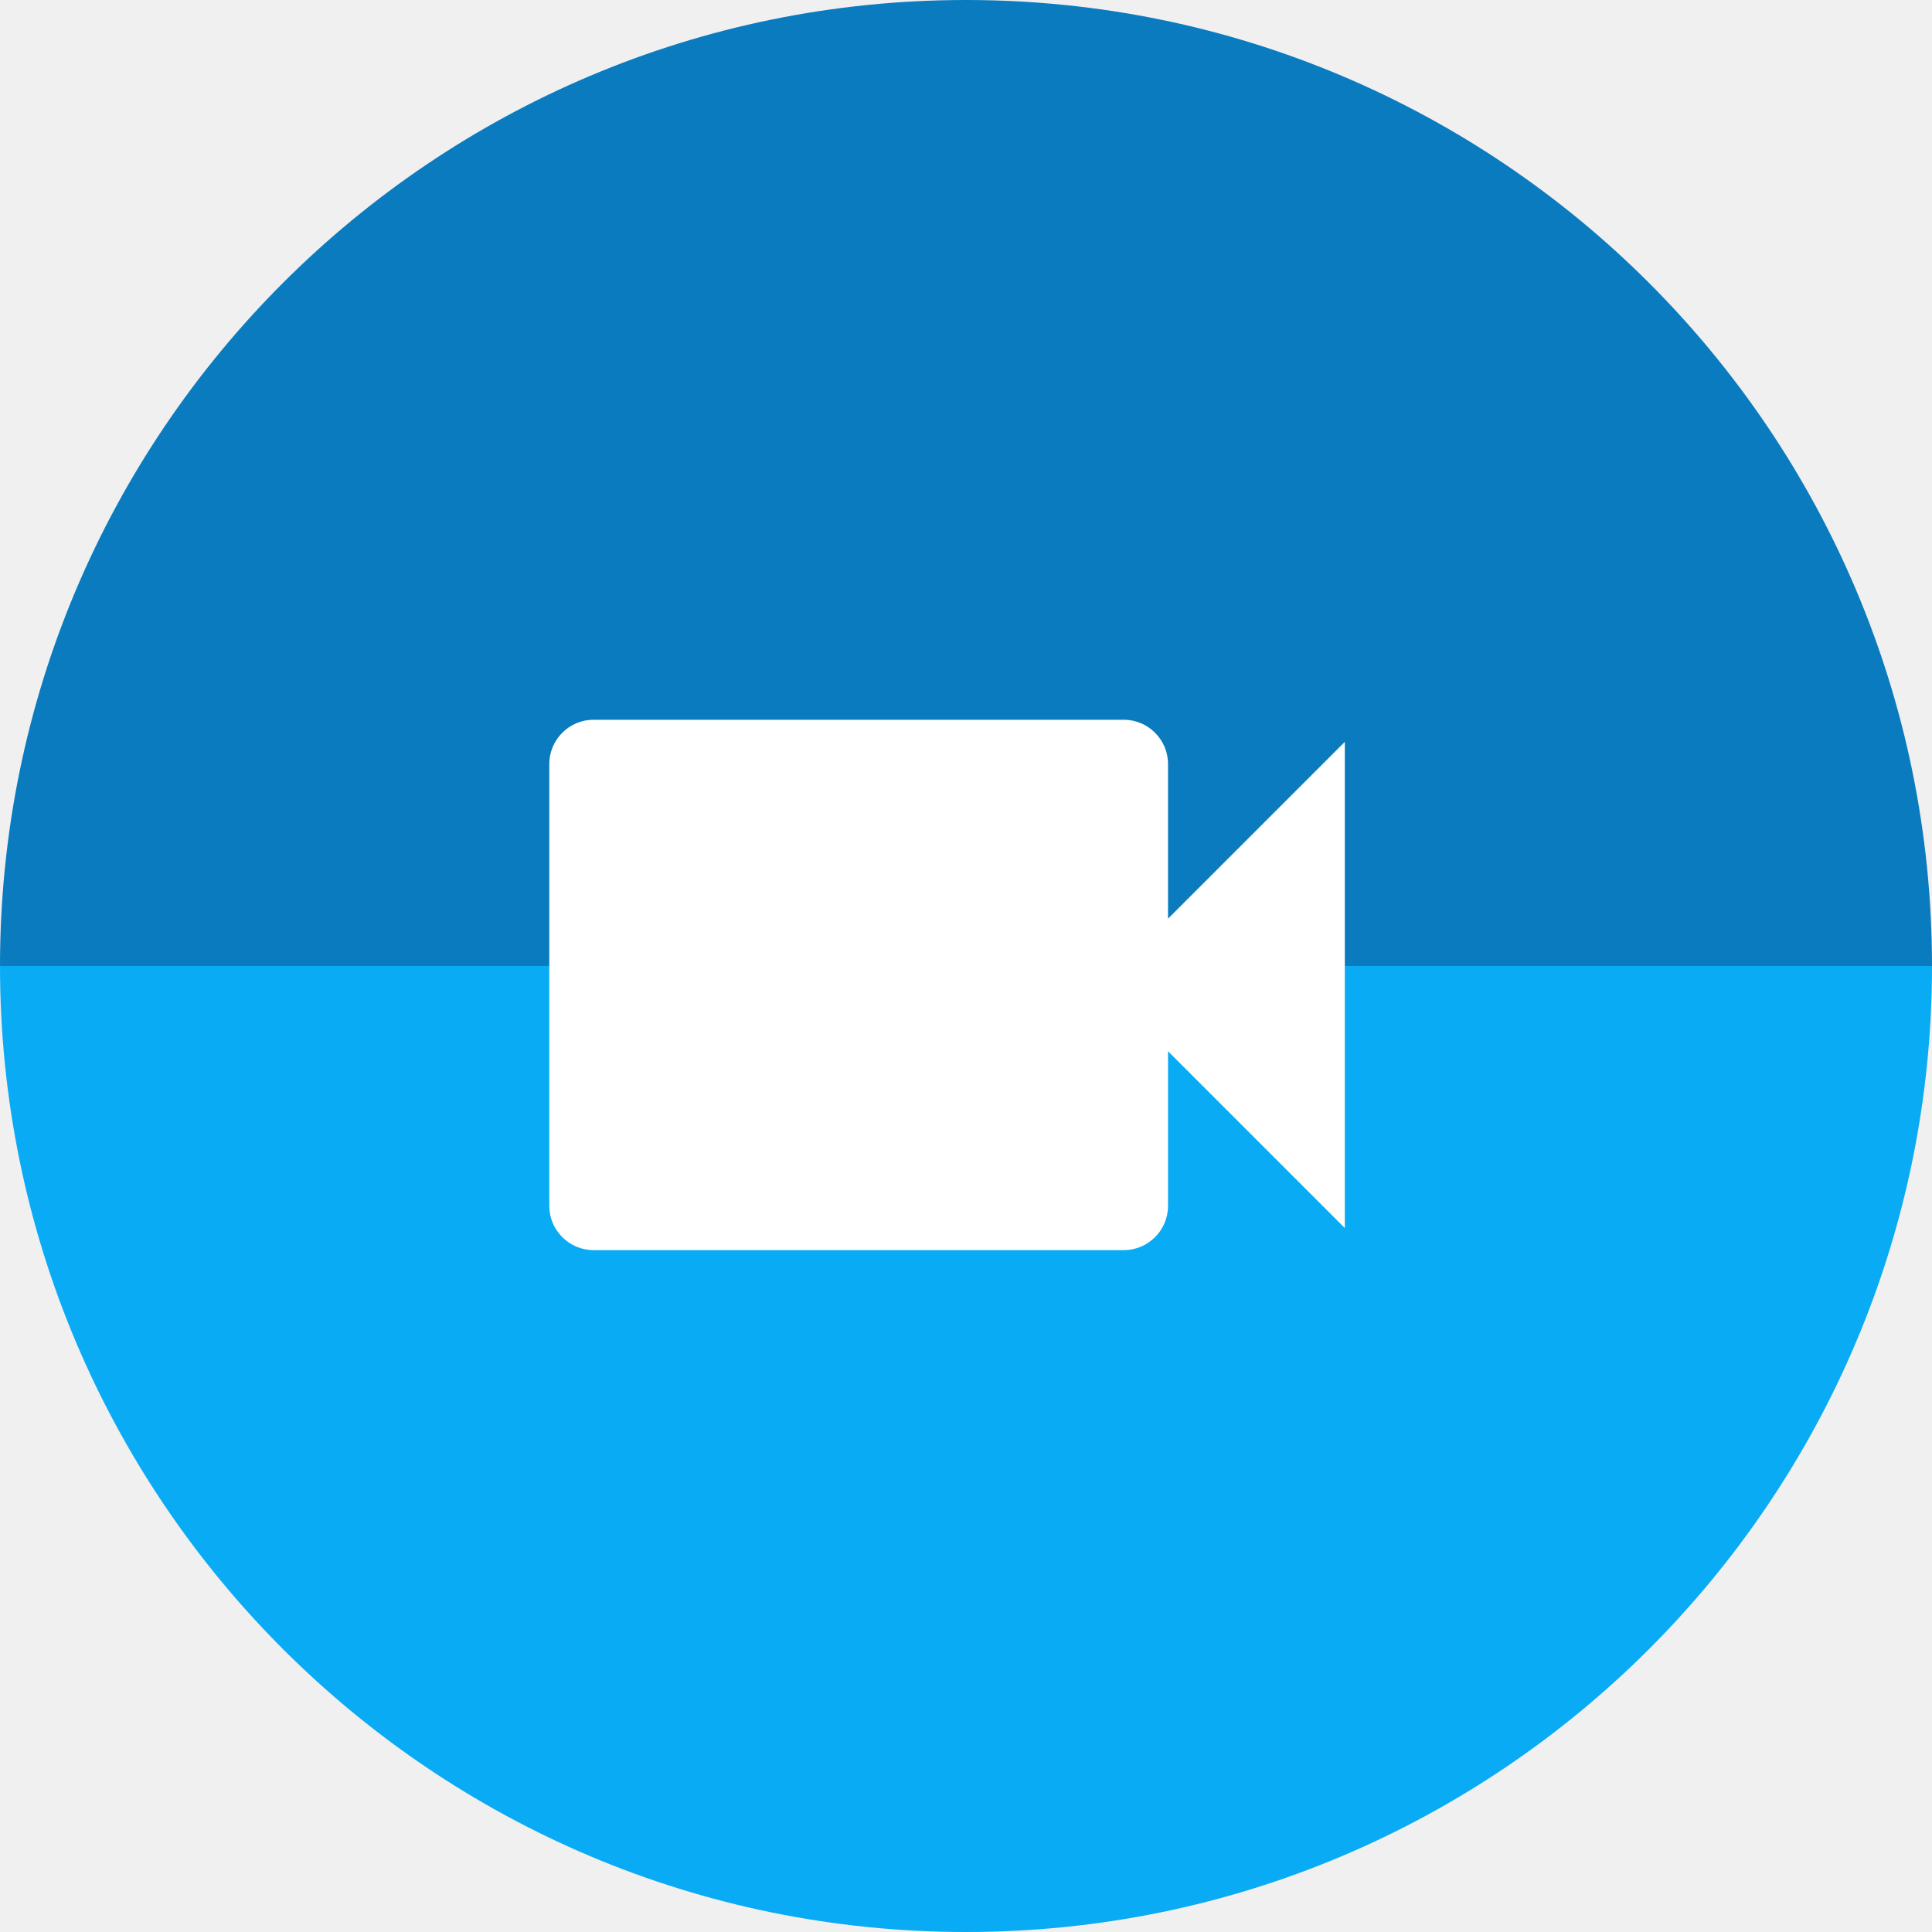
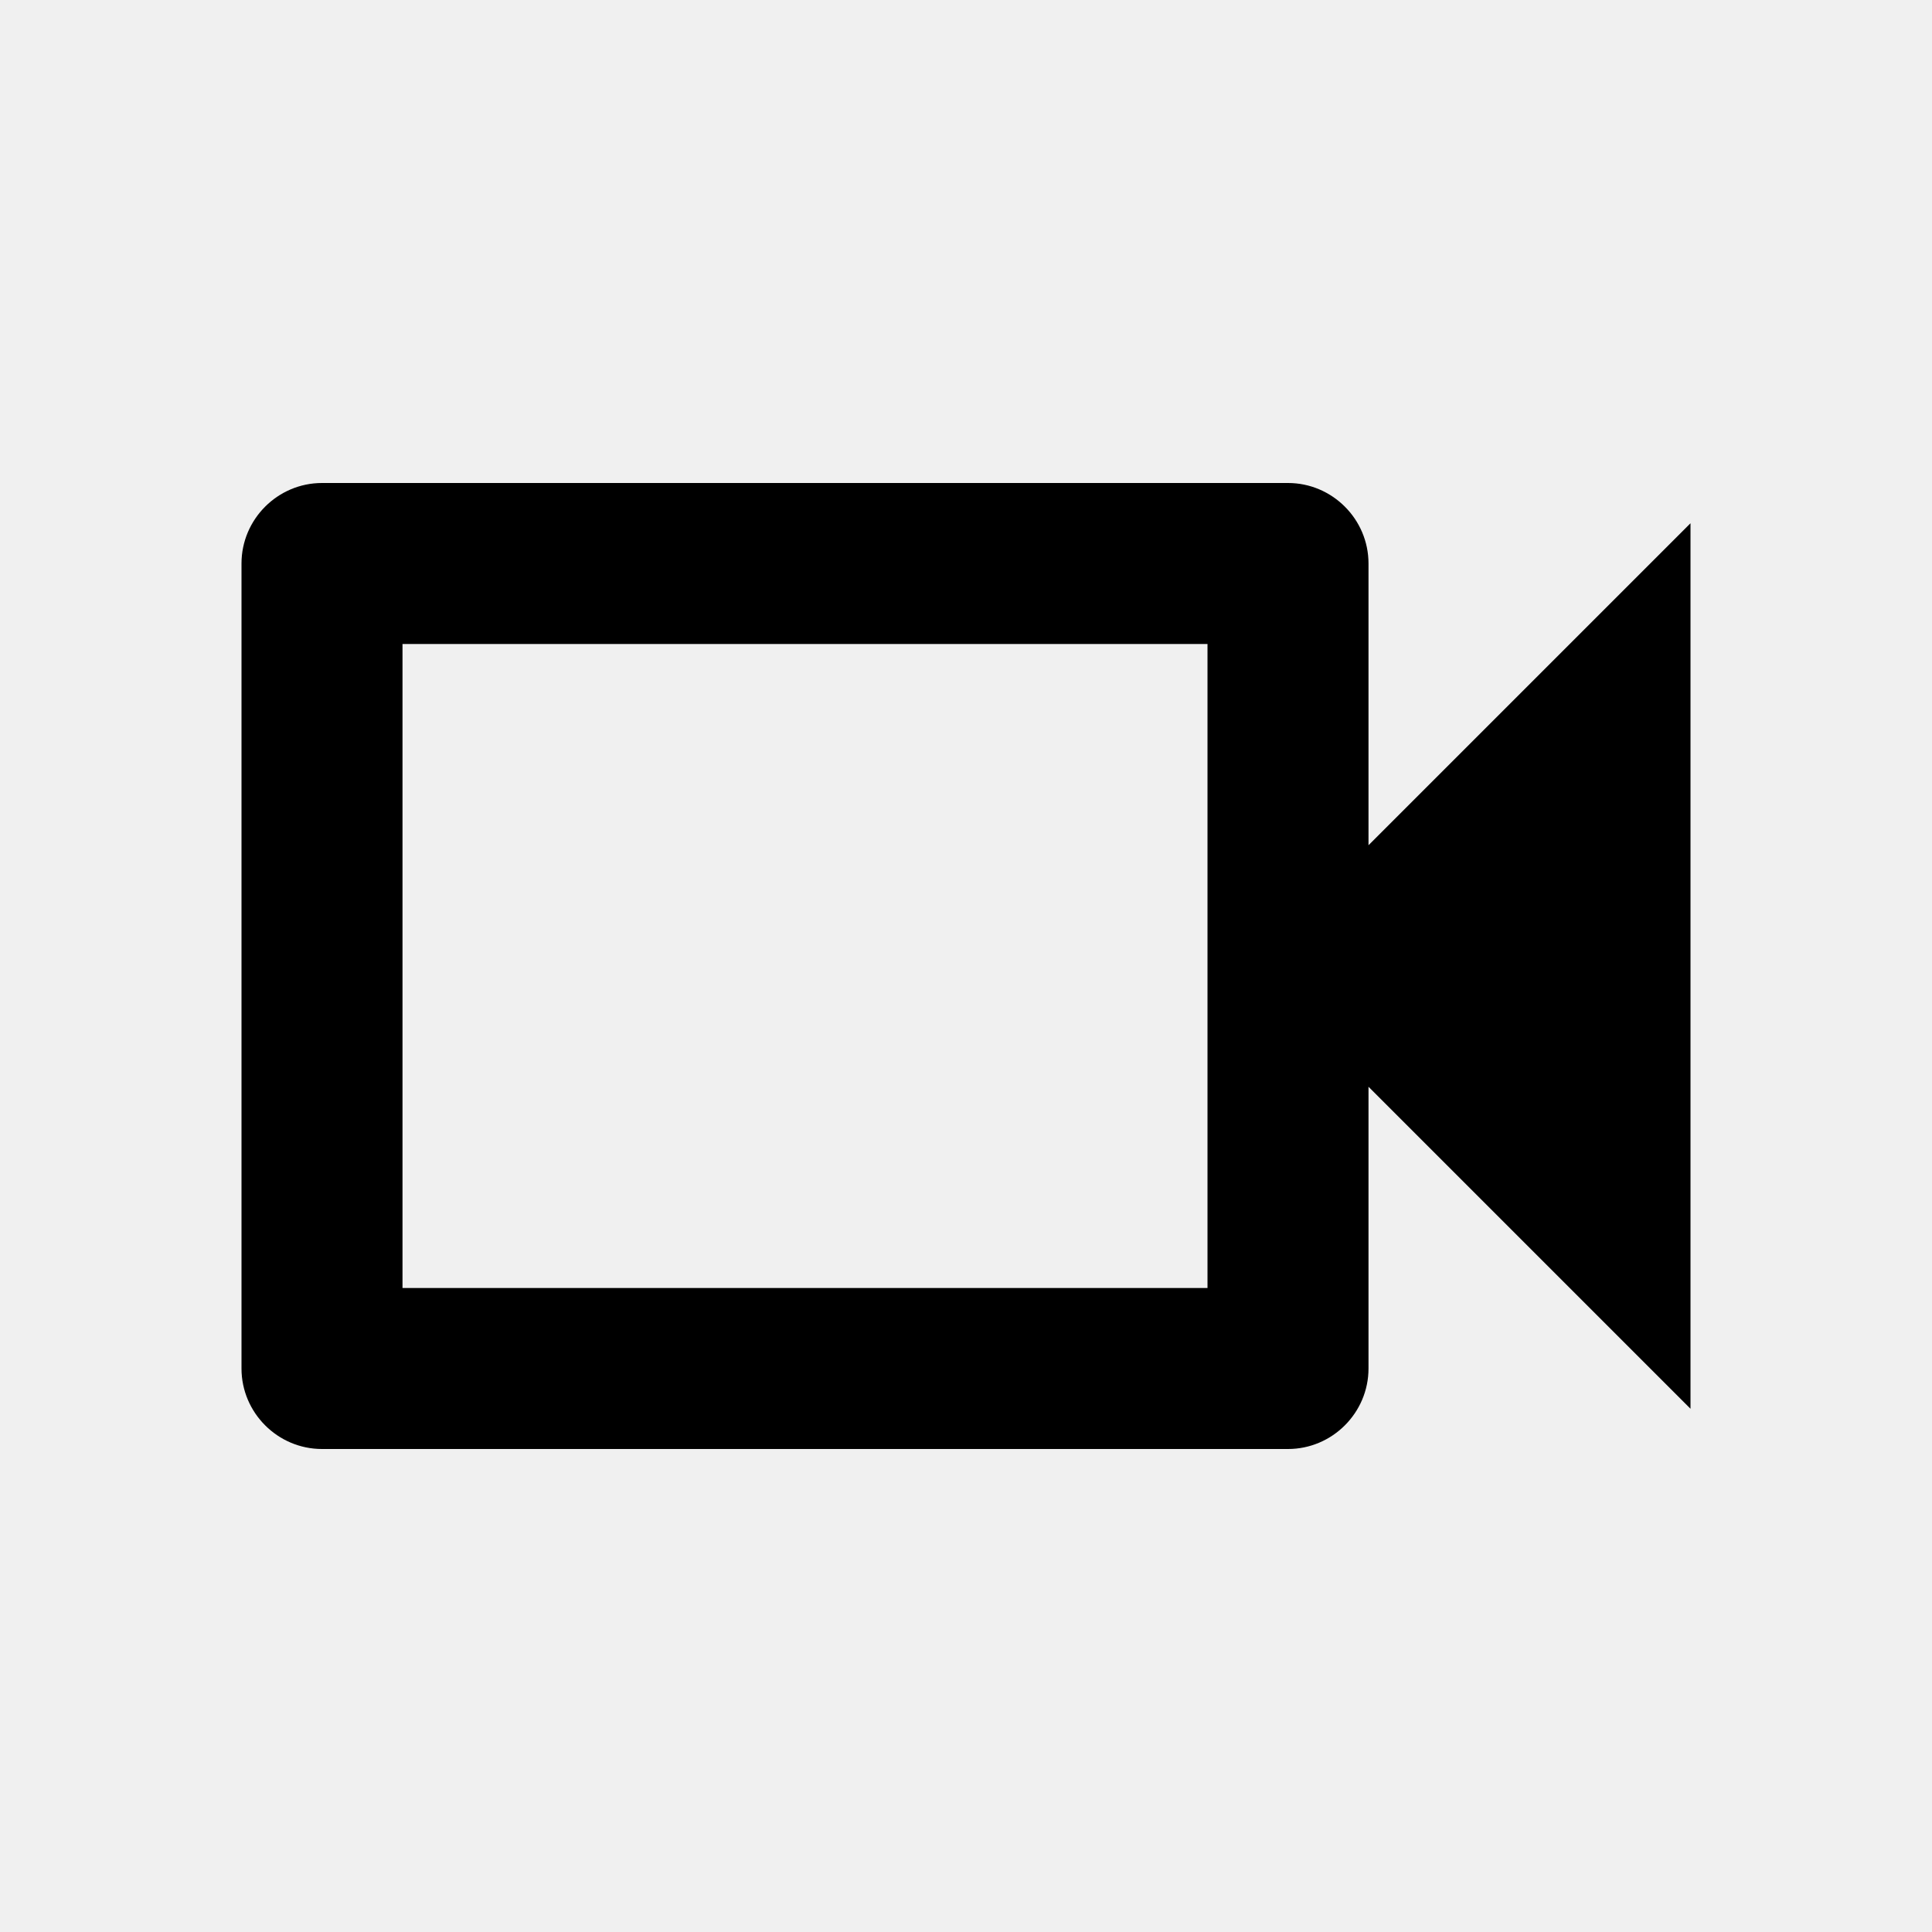
- <svg xmlns="http://www.w3.org/2000/svg" xmlns:xlink="http://www.w3.org/1999/xlink" width="51px" height="51px" viewBox="0 0 51 51" version="1.1">
-   <defs>
-     <circle id="path-1" cx="25.5" cy="25.5" r="25.5" />
-   </defs>
-   <g id="Page-1" stroke="none" stroke-width="1" fill="none" fill-rule="evenodd">
-     <g id="Group-2">
-       <g id="contact_upload_icon">
-         <g id="Clipped">
-           <mask id="mask-2" fill="white">
-             <use xlink:href="#path-1" />
-           </mask>
-           <g id="contact-SVGID_1_" />
-           <g id="Group" mask="url(#mask-2)" fill-rule="nonzero">
-             <g transform="translate(-3, -3)" id="Path">
-               <path d="M28.5,0.9 C13.9,0.9 0.9,7.6 0.9,29.6 L56.1,29.6 C56,10.6 43.1,0.9 28.5,0.9 Z" fill="#0A7BBF" />
-               <path d="M55,28.5 L0.9,28.5 C0.9,43.1 13.9,56.1 28.5,56.1 C43.1,56.1 56.1,43.1 56.1,28.5 L55,28.5 Z" fill="#09ABF4" />
-             </g>
-           </g>
-         </g>
-       </g>
-       <g id="videocam-24px" transform="translate(11, 12)">
-         <polygon id="Path" points="0 0 28 0 28 28 0 28" />
-         <path d="M19.833,12.25 L19.833,8.167 C19.833,7.525 19.308,7 18.667,7 L4.667,7 C4.025,7 3.5,7.525 3.5,8.167 L3.5,19.833 C3.5,20.475 4.025,21 4.667,21 L18.667,21 C19.308,21 19.833,20.475 19.833,19.833 L19.833,15.75 L24.5,20.417 L24.5,7.583 L19.833,12.25 Z" id="Path" fill="#FFFFFF" fill-rule="nonzero" />
-       </g>
-     </g>
-   </g>
+ <svg xmlns="http://www.w3.org/2000/svg" height="24" viewBox="0 0 24 24" width="24">
+   <path d="M0 0h24v24H0V0z" fill="none" />
+   <path d="M15 8v8H5V8h10m1-2H4c-.55 0-1 .45-1 1v10c0 .55.45 1 1 1h12c.55 0 1-.45 1-1v-3.5l4 4v-11l-4 4V7c0-.55-.45-1-1-1z" />
</svg>
